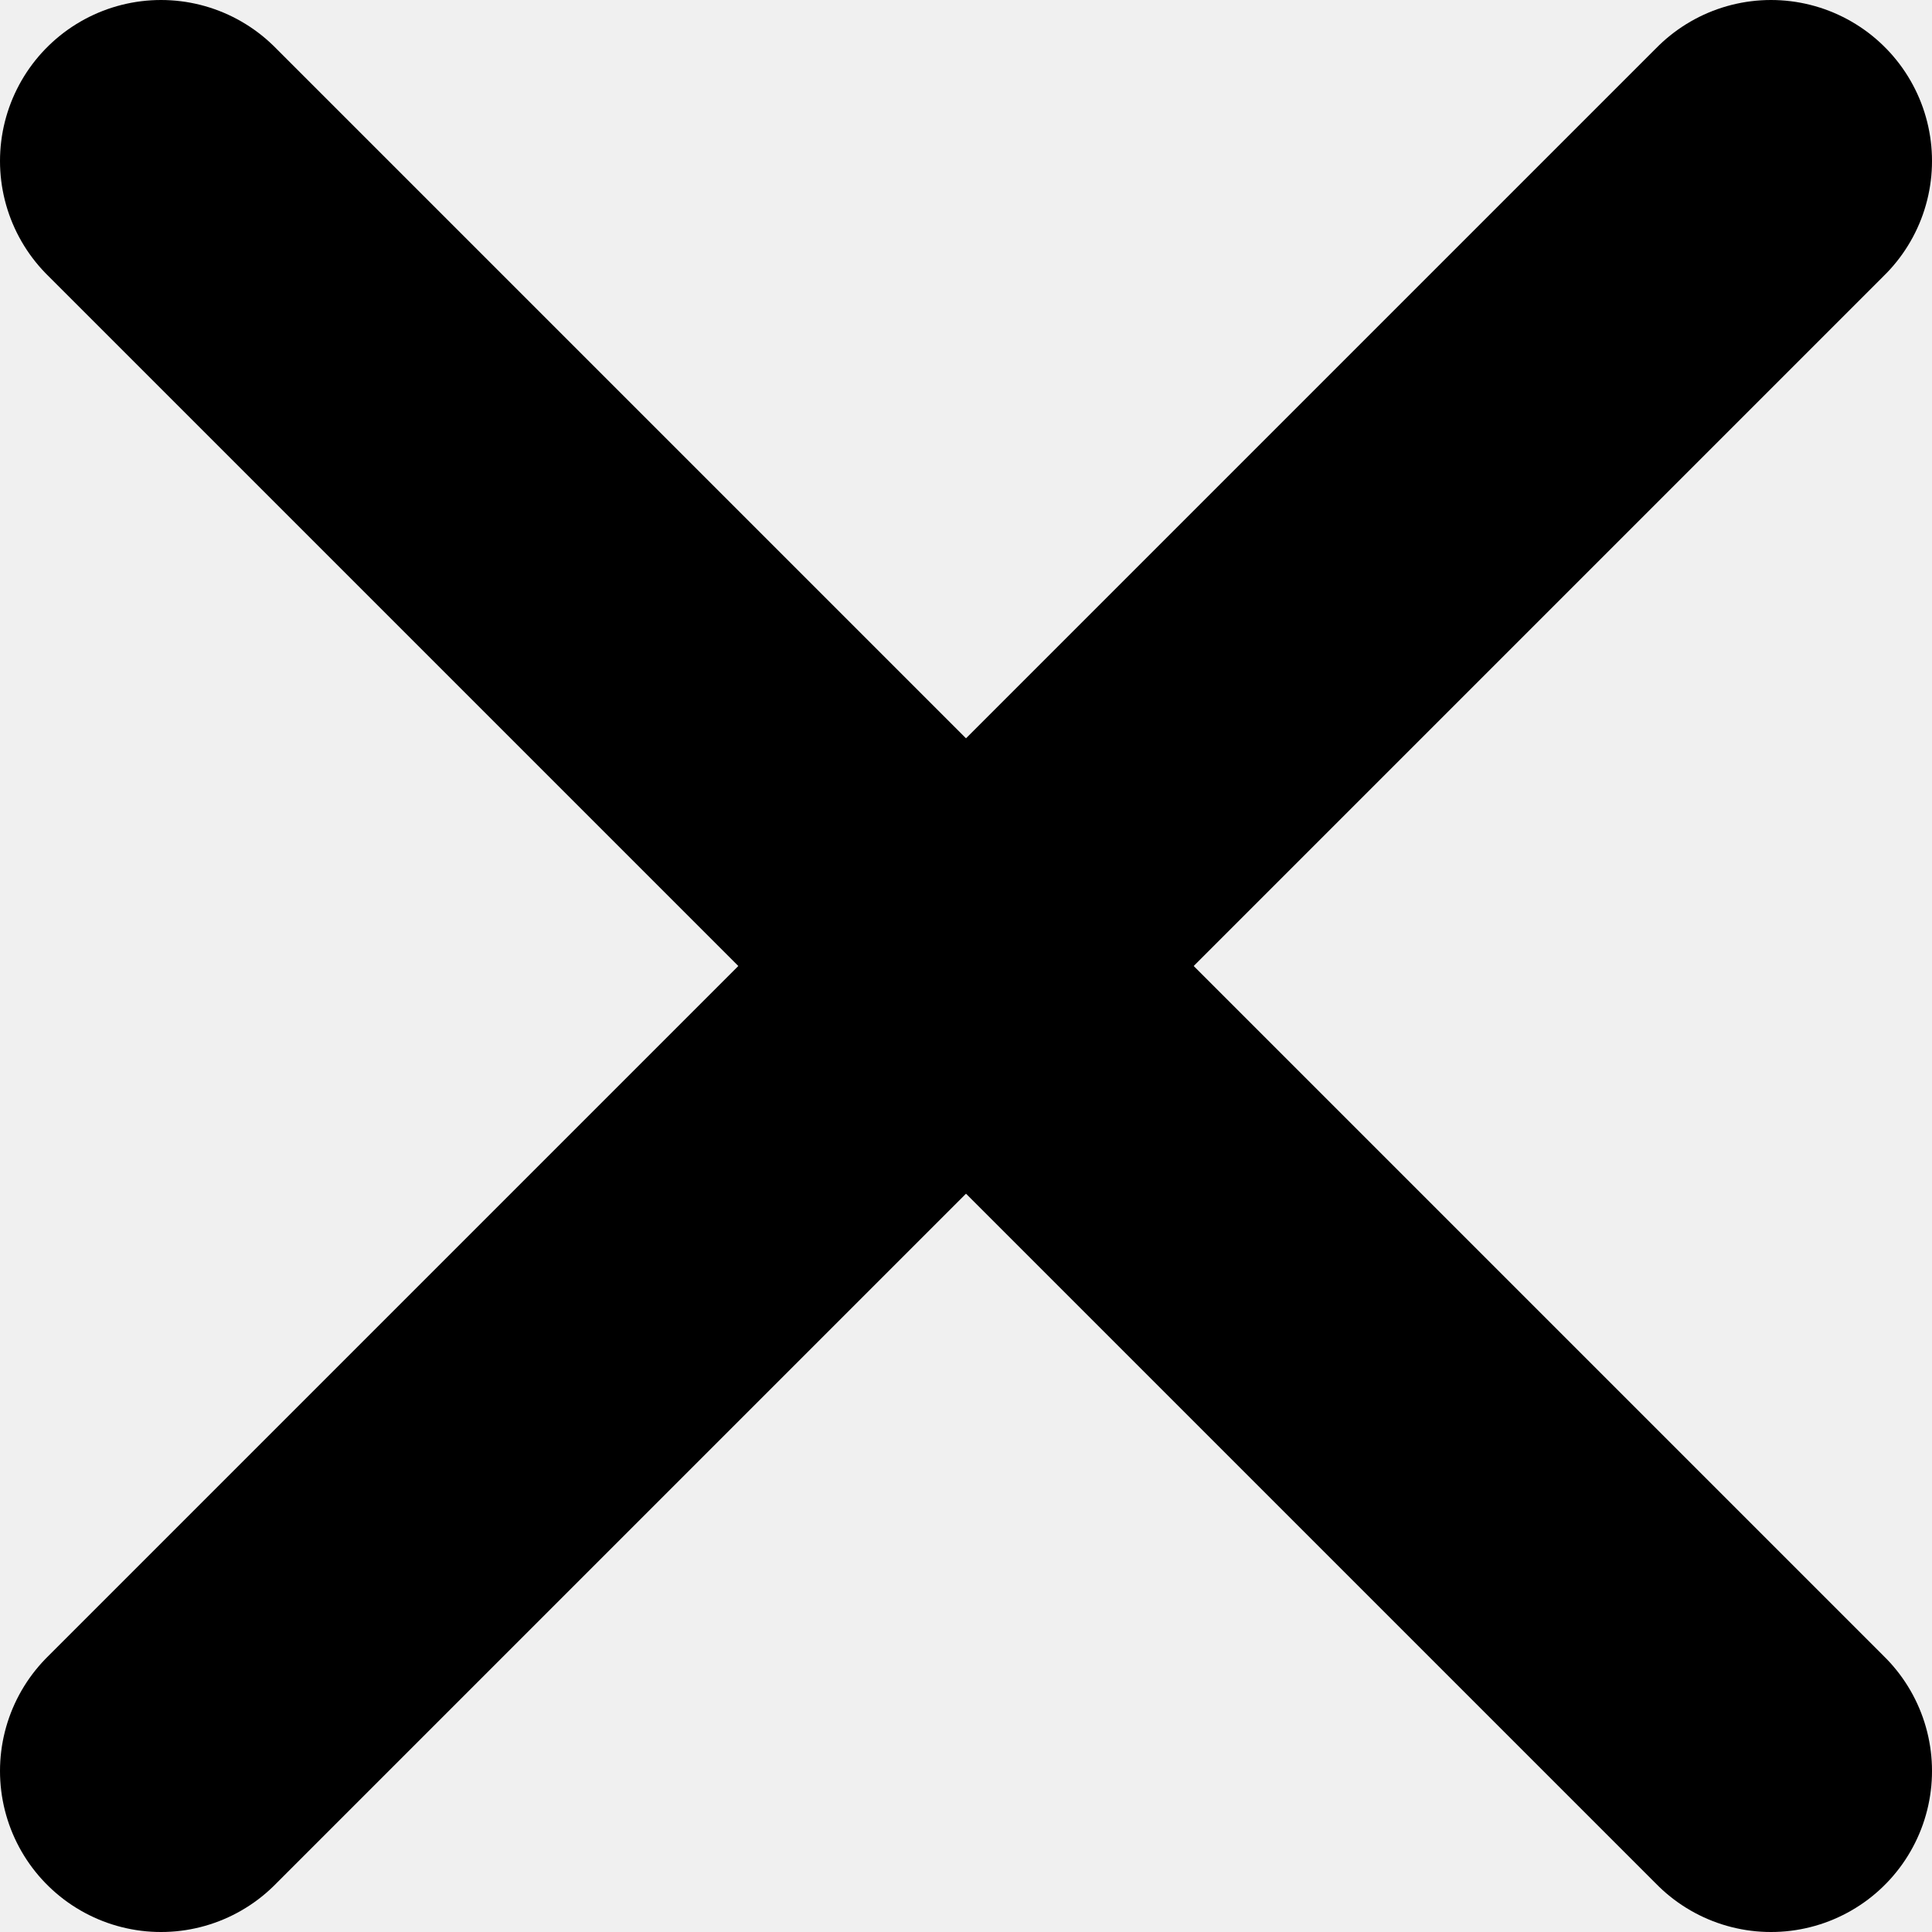
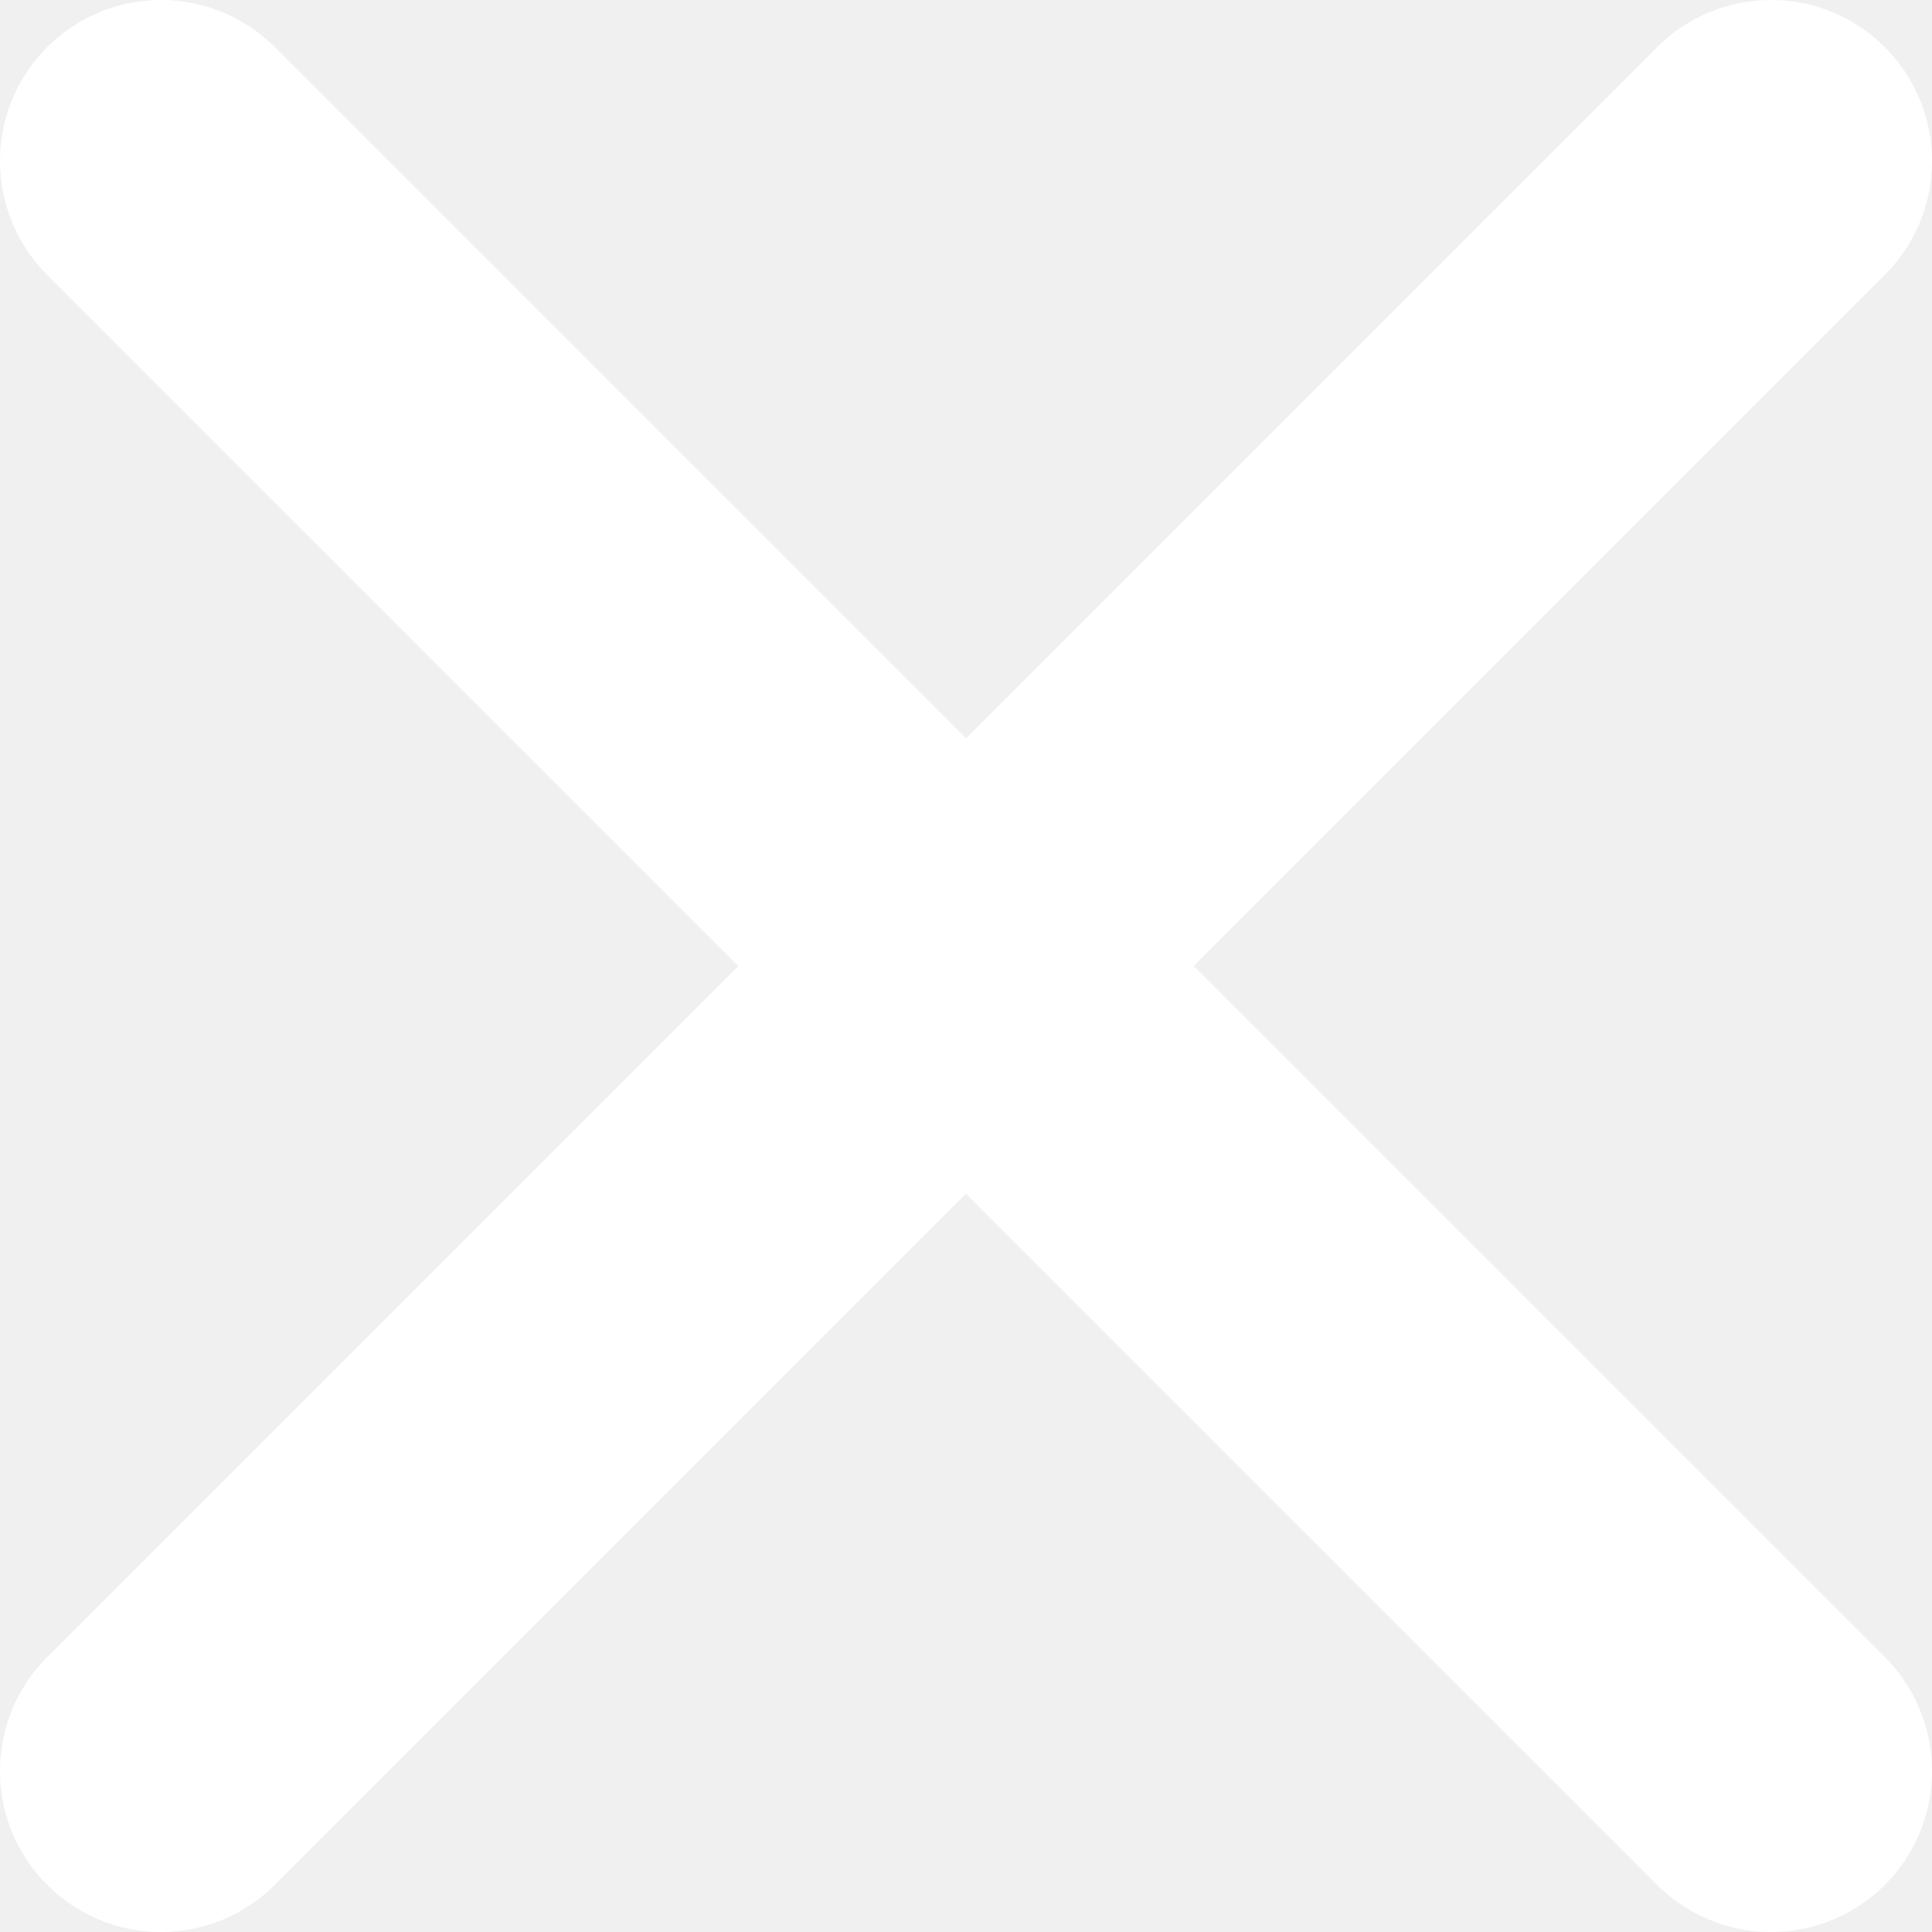
<svg xmlns="http://www.w3.org/2000/svg" width="12" height="12" viewBox="0 0 12 12" fill="none">
-   <path d="M11 1L1 11" stroke="black" stroke-width="2" stroke-linecap="round" stroke-linejoin="round" />
-   <path d="M1 1L11 11" stroke="black" stroke-width="2" stroke-linecap="round" stroke-linejoin="round" />
+   <path d="M11 1L1 11" stroke="white" stroke-width="2" stroke-linecap="round" stroke-linejoin="round" />
+   <path d="M1 1L11 11" stroke="white" stroke-width="2" stroke-linecap="round" stroke-linejoin="round" />
</svg>
